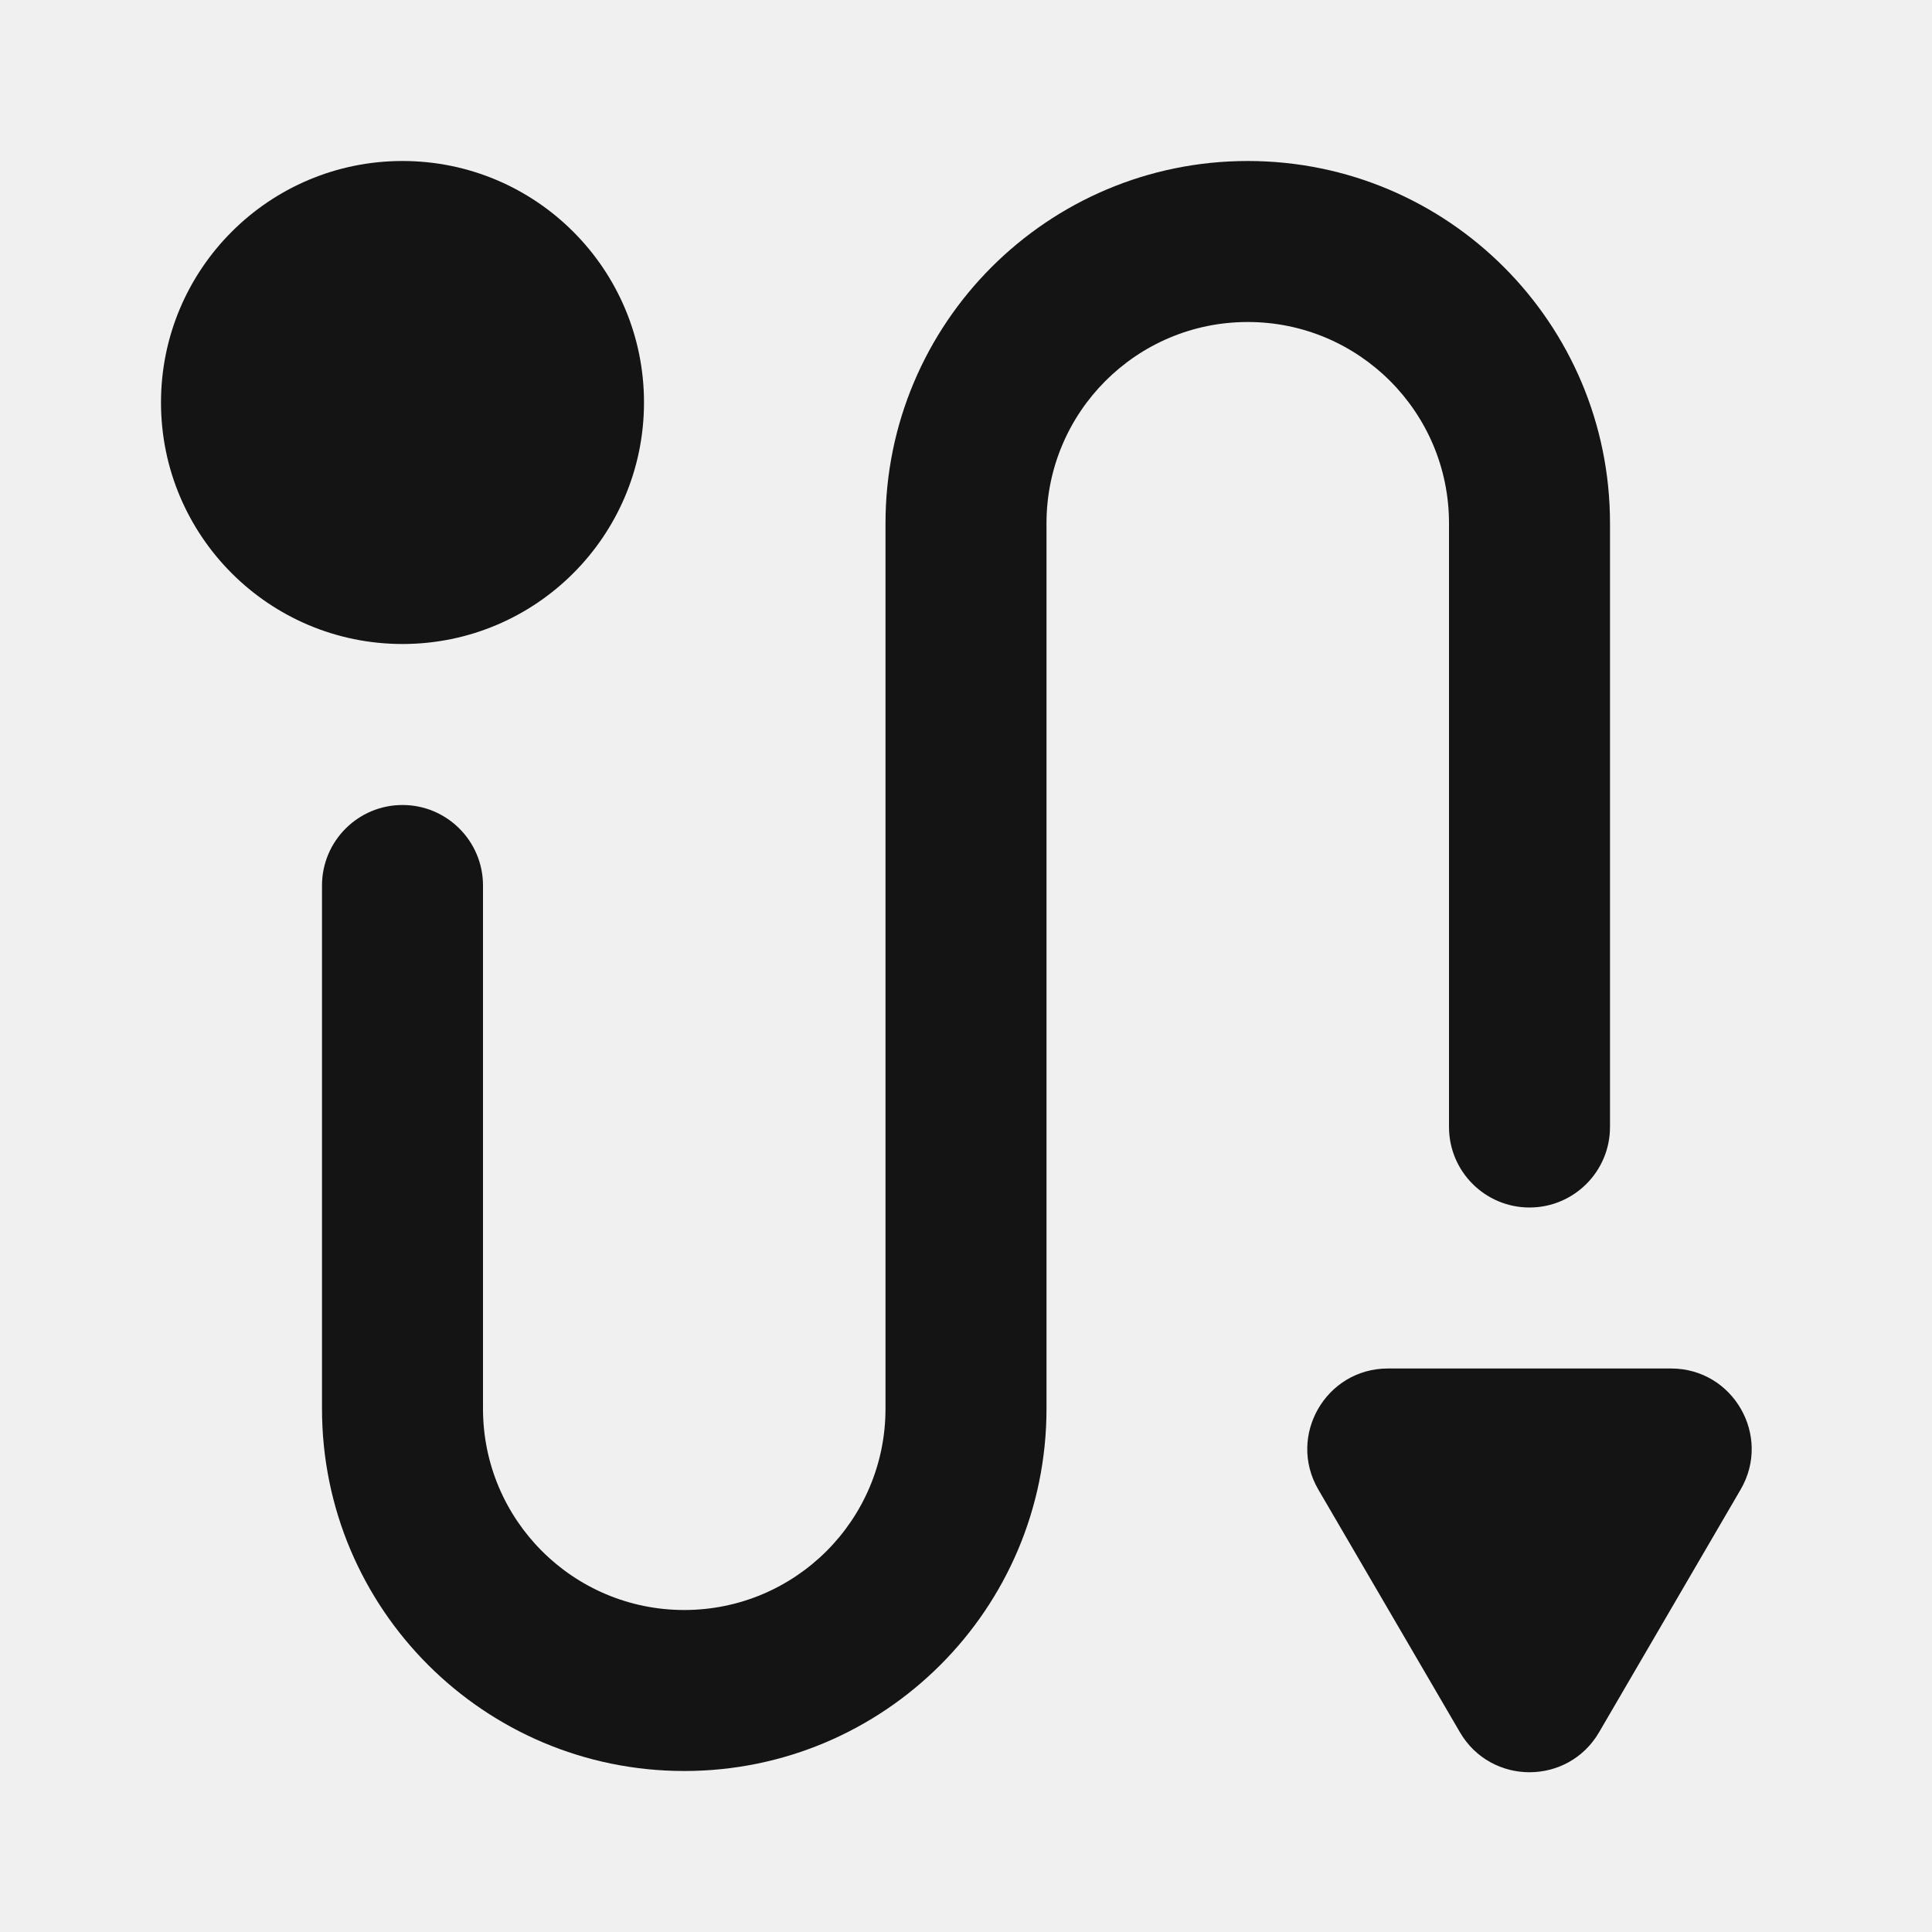
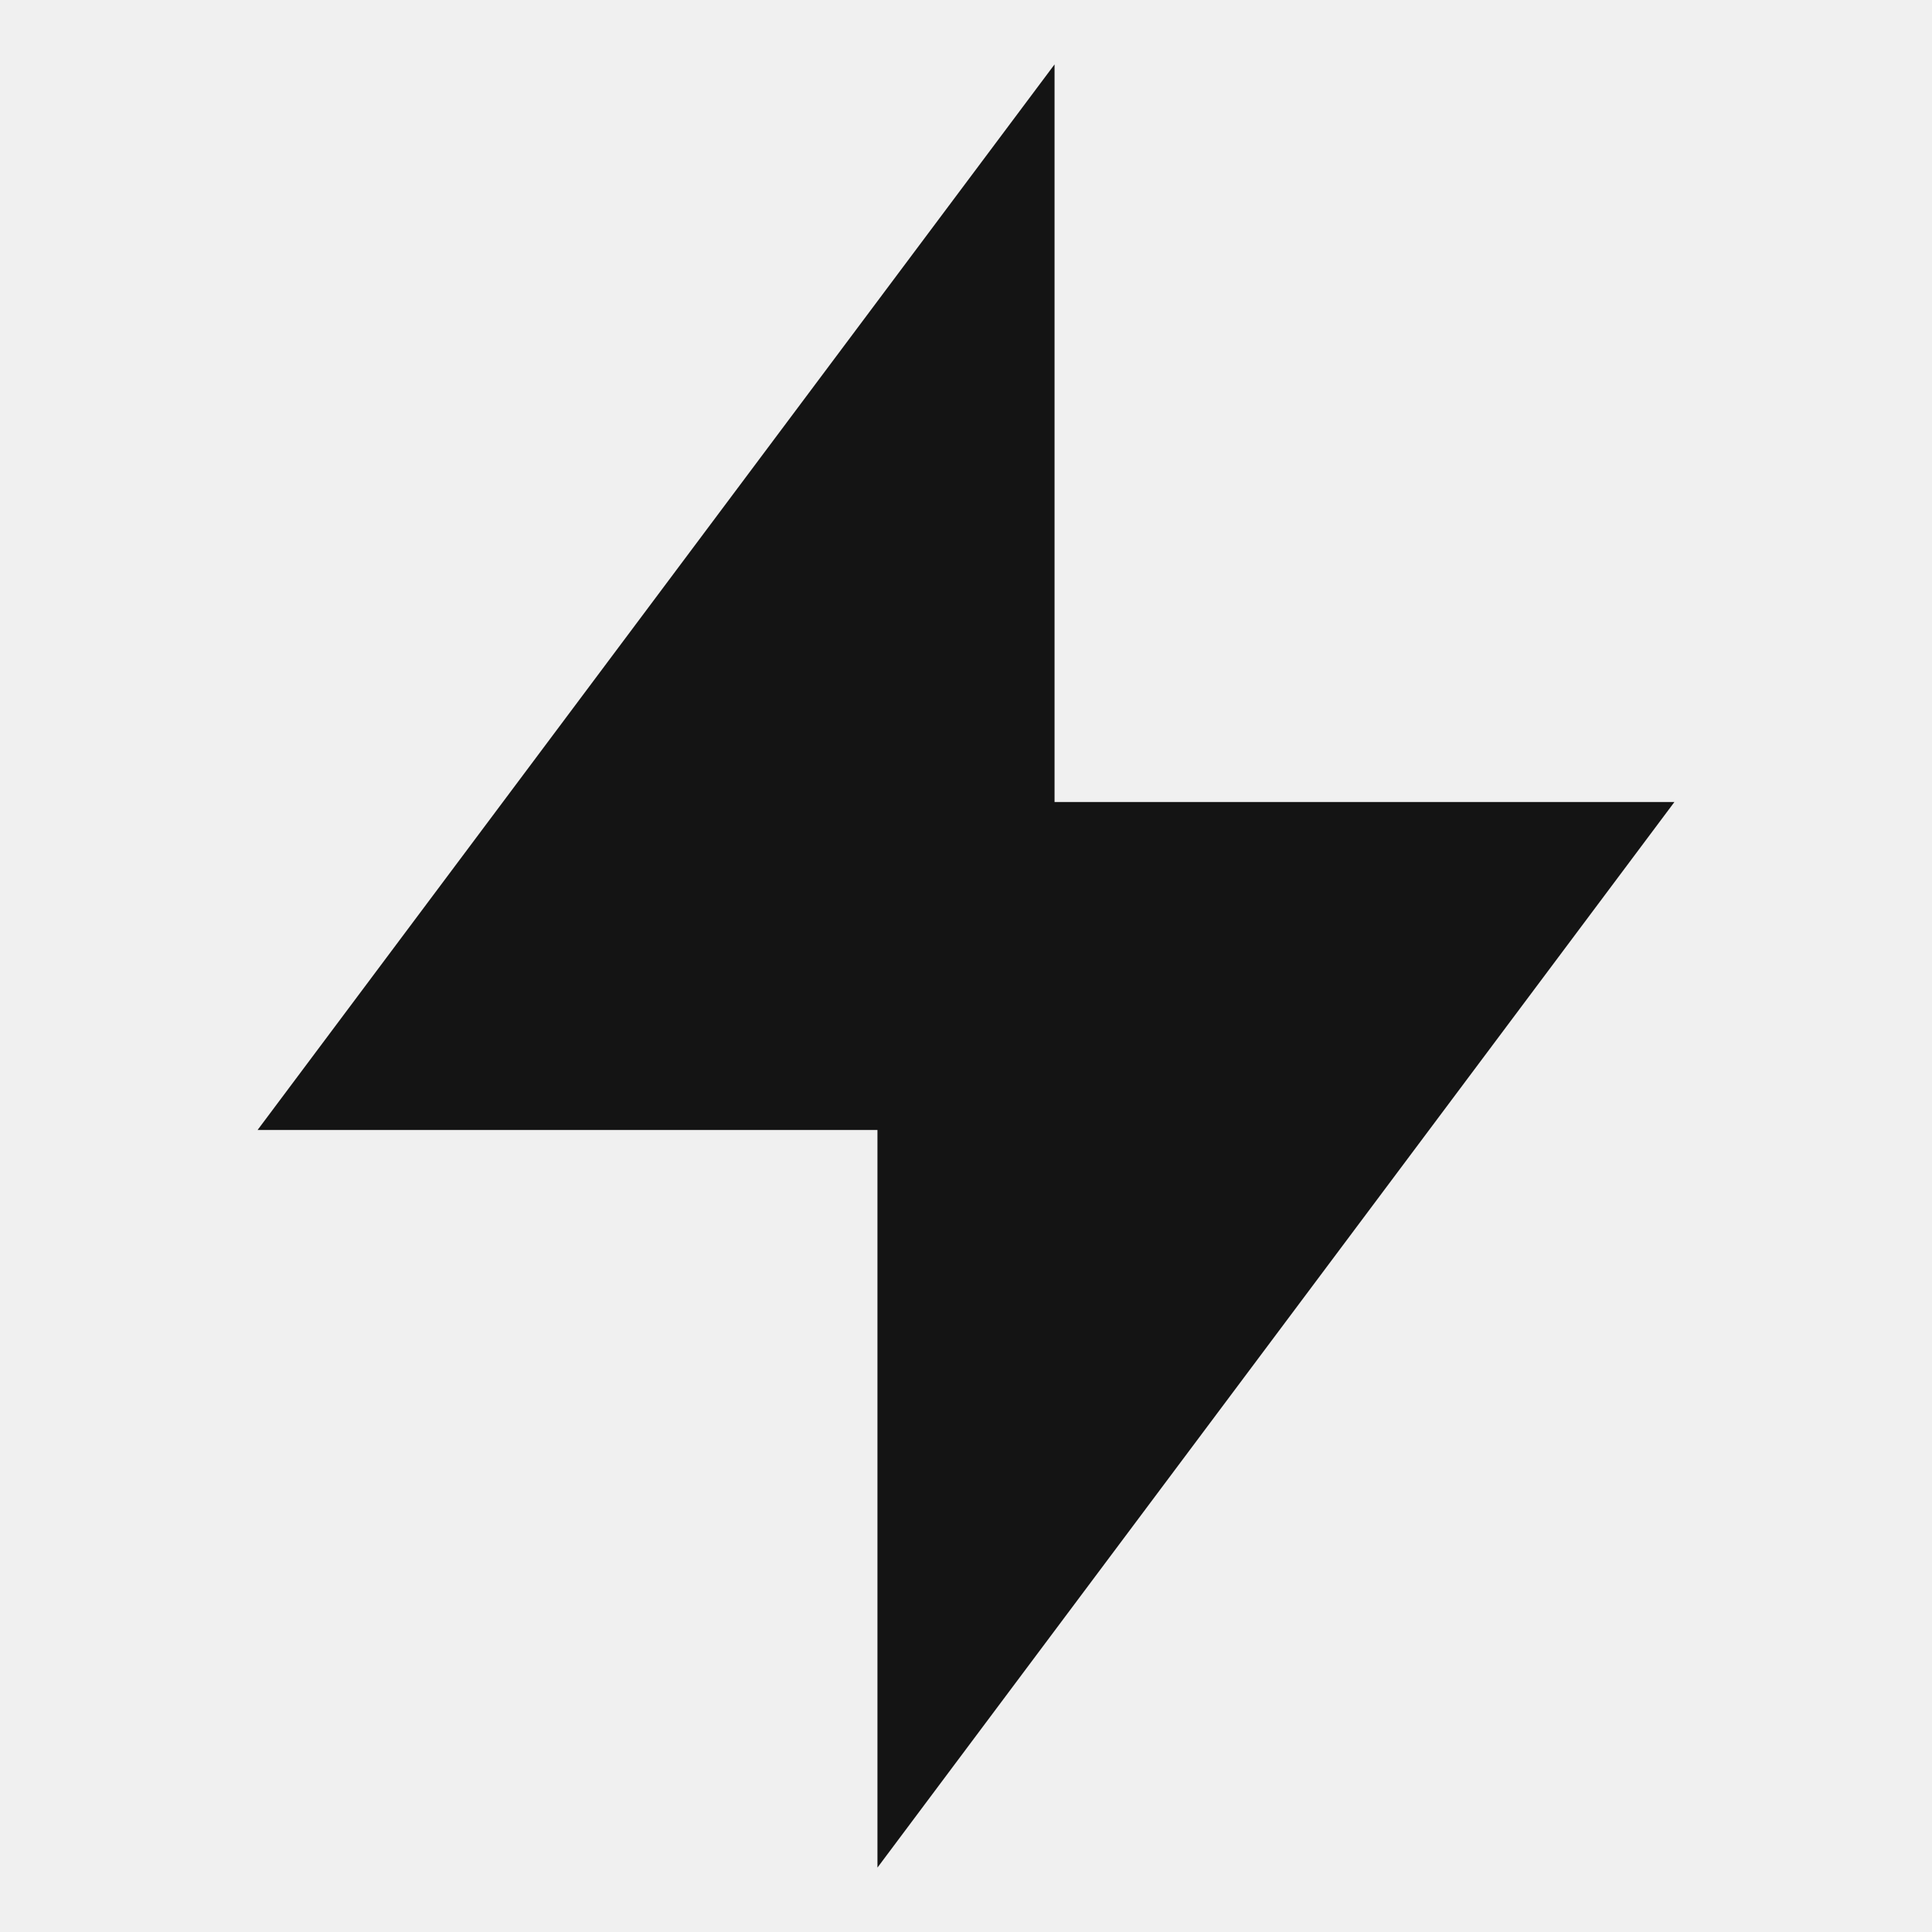
<svg xmlns="http://www.w3.org/2000/svg" width="30" height="30" viewBox="0 0 30 30" fill="none">
-   <g id="icons/Route/Filled">
-     <path id="Shape" d="M2.5 6.25C2.5 4.179 4.179 2.5 6.25 2.5C8.321 2.5 10 4.179 10 6.25C10 8.321 8.321 10 6.25 10C4.179 10 2.5 8.321 2.5 6.25Z" fill="#141414" />
-     <path id="Shape_2" fill-rule="evenodd" clip-rule="evenodd" d="M10.625 25C12.351 25 13.75 23.601 13.75 21.875L13.75 8.125C13.75 5.018 16.268 2.5 19.375 2.5C22.482 2.5 25 5.018 25 8.125L25 17.5C25 18.19 24.44 18.75 23.75 18.75C23.06 18.75 22.5 18.19 22.5 17.5L22.5 8.125C22.5 6.399 21.101 5 19.375 5C17.649 5 16.25 6.399 16.25 8.125L16.25 21.875C16.25 24.982 13.732 27.5 10.625 27.5C7.518 27.5 5 24.982 5 21.875L5 13.75C5 13.06 5.56 12.5 6.25 12.5C6.94 12.5 7.5 13.06 7.5 13.75L7.5 21.875C7.5 23.601 8.899 25 10.625 25Z" fill="#141414" />
-     <path id="Shape_3" d="M24.83 26.899C24.347 27.726 23.153 27.726 22.67 26.899L20.471 23.13C19.985 22.297 20.587 21.25 21.551 21.25L25.949 21.25C26.913 21.25 27.515 22.297 27.028 23.13L24.83 26.899Z" fill="#141414" />
+   <g id="flashlight-fill" clip-path="url(#clip0_21_290)">
+     <path id="Path 41" d="M16.375 12.454H26L13.625 29V17.546H4L16.375 1V12.454Z" fill="#141414" />
  </g>
+   <defs>
+     <clipPath id="clip0_21_290">
+       <rect width="30" height="30" fill="white" />
+     </clipPath>
+   </defs>
</svg>
